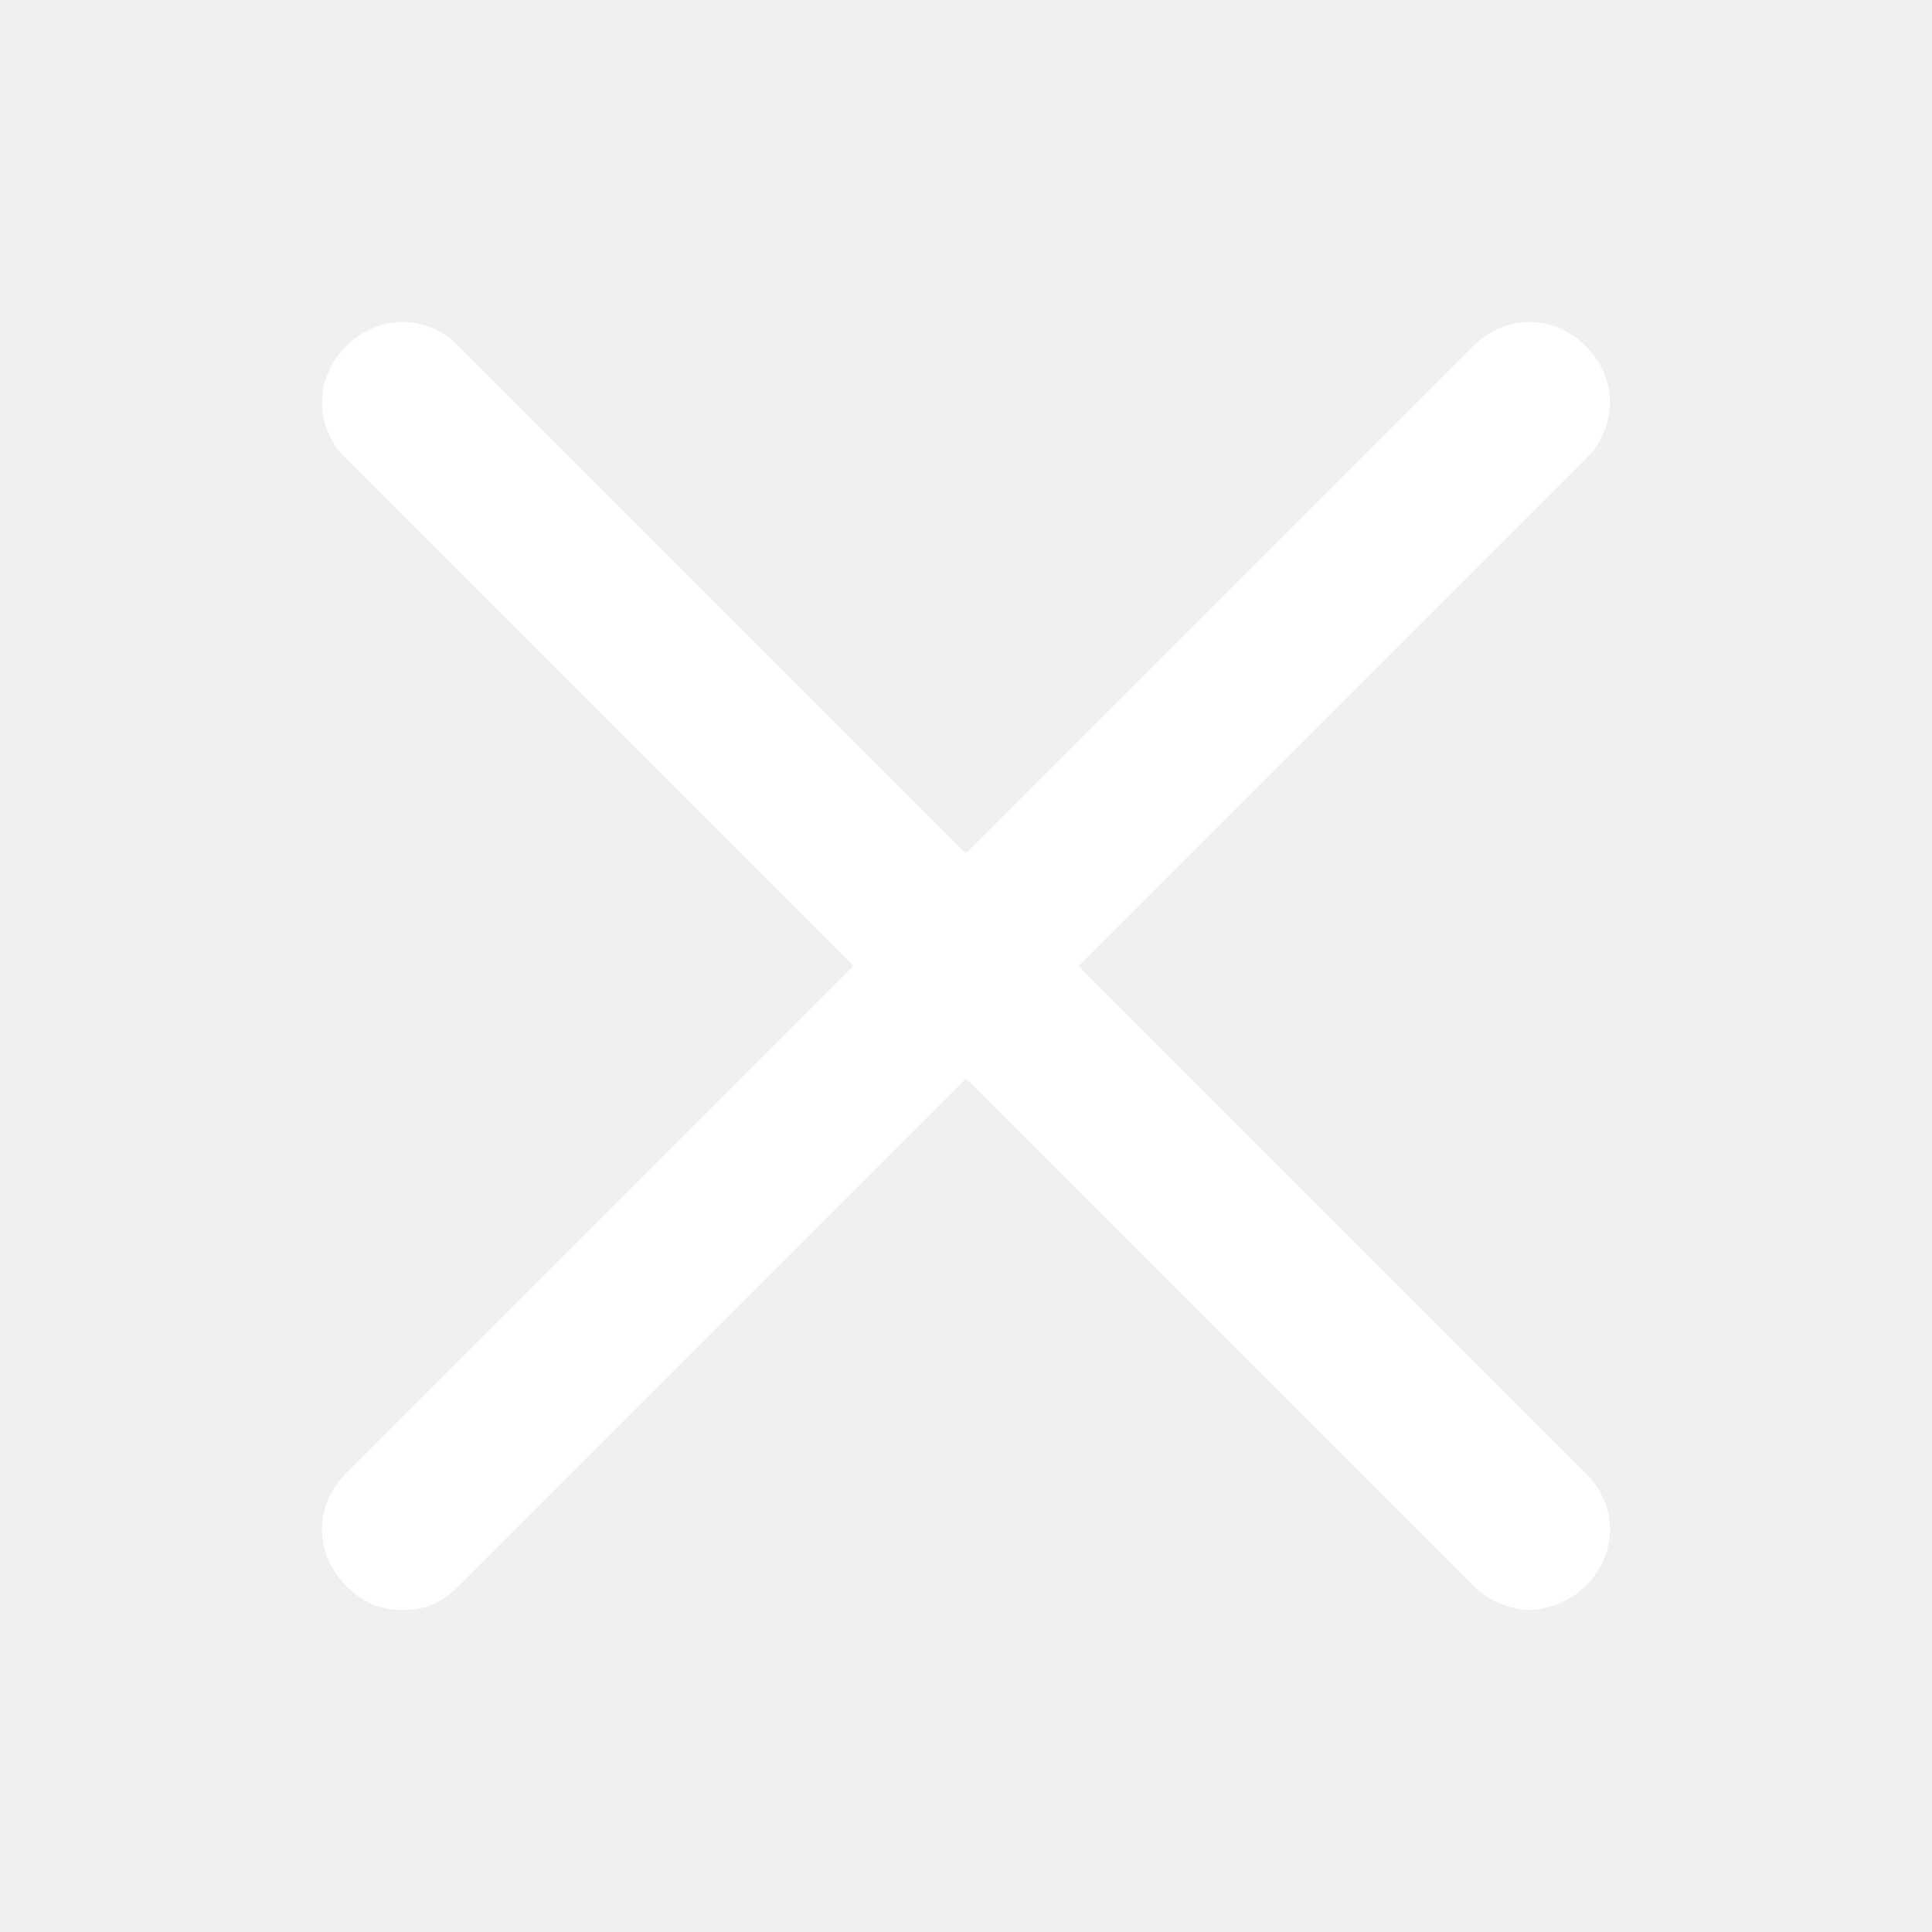
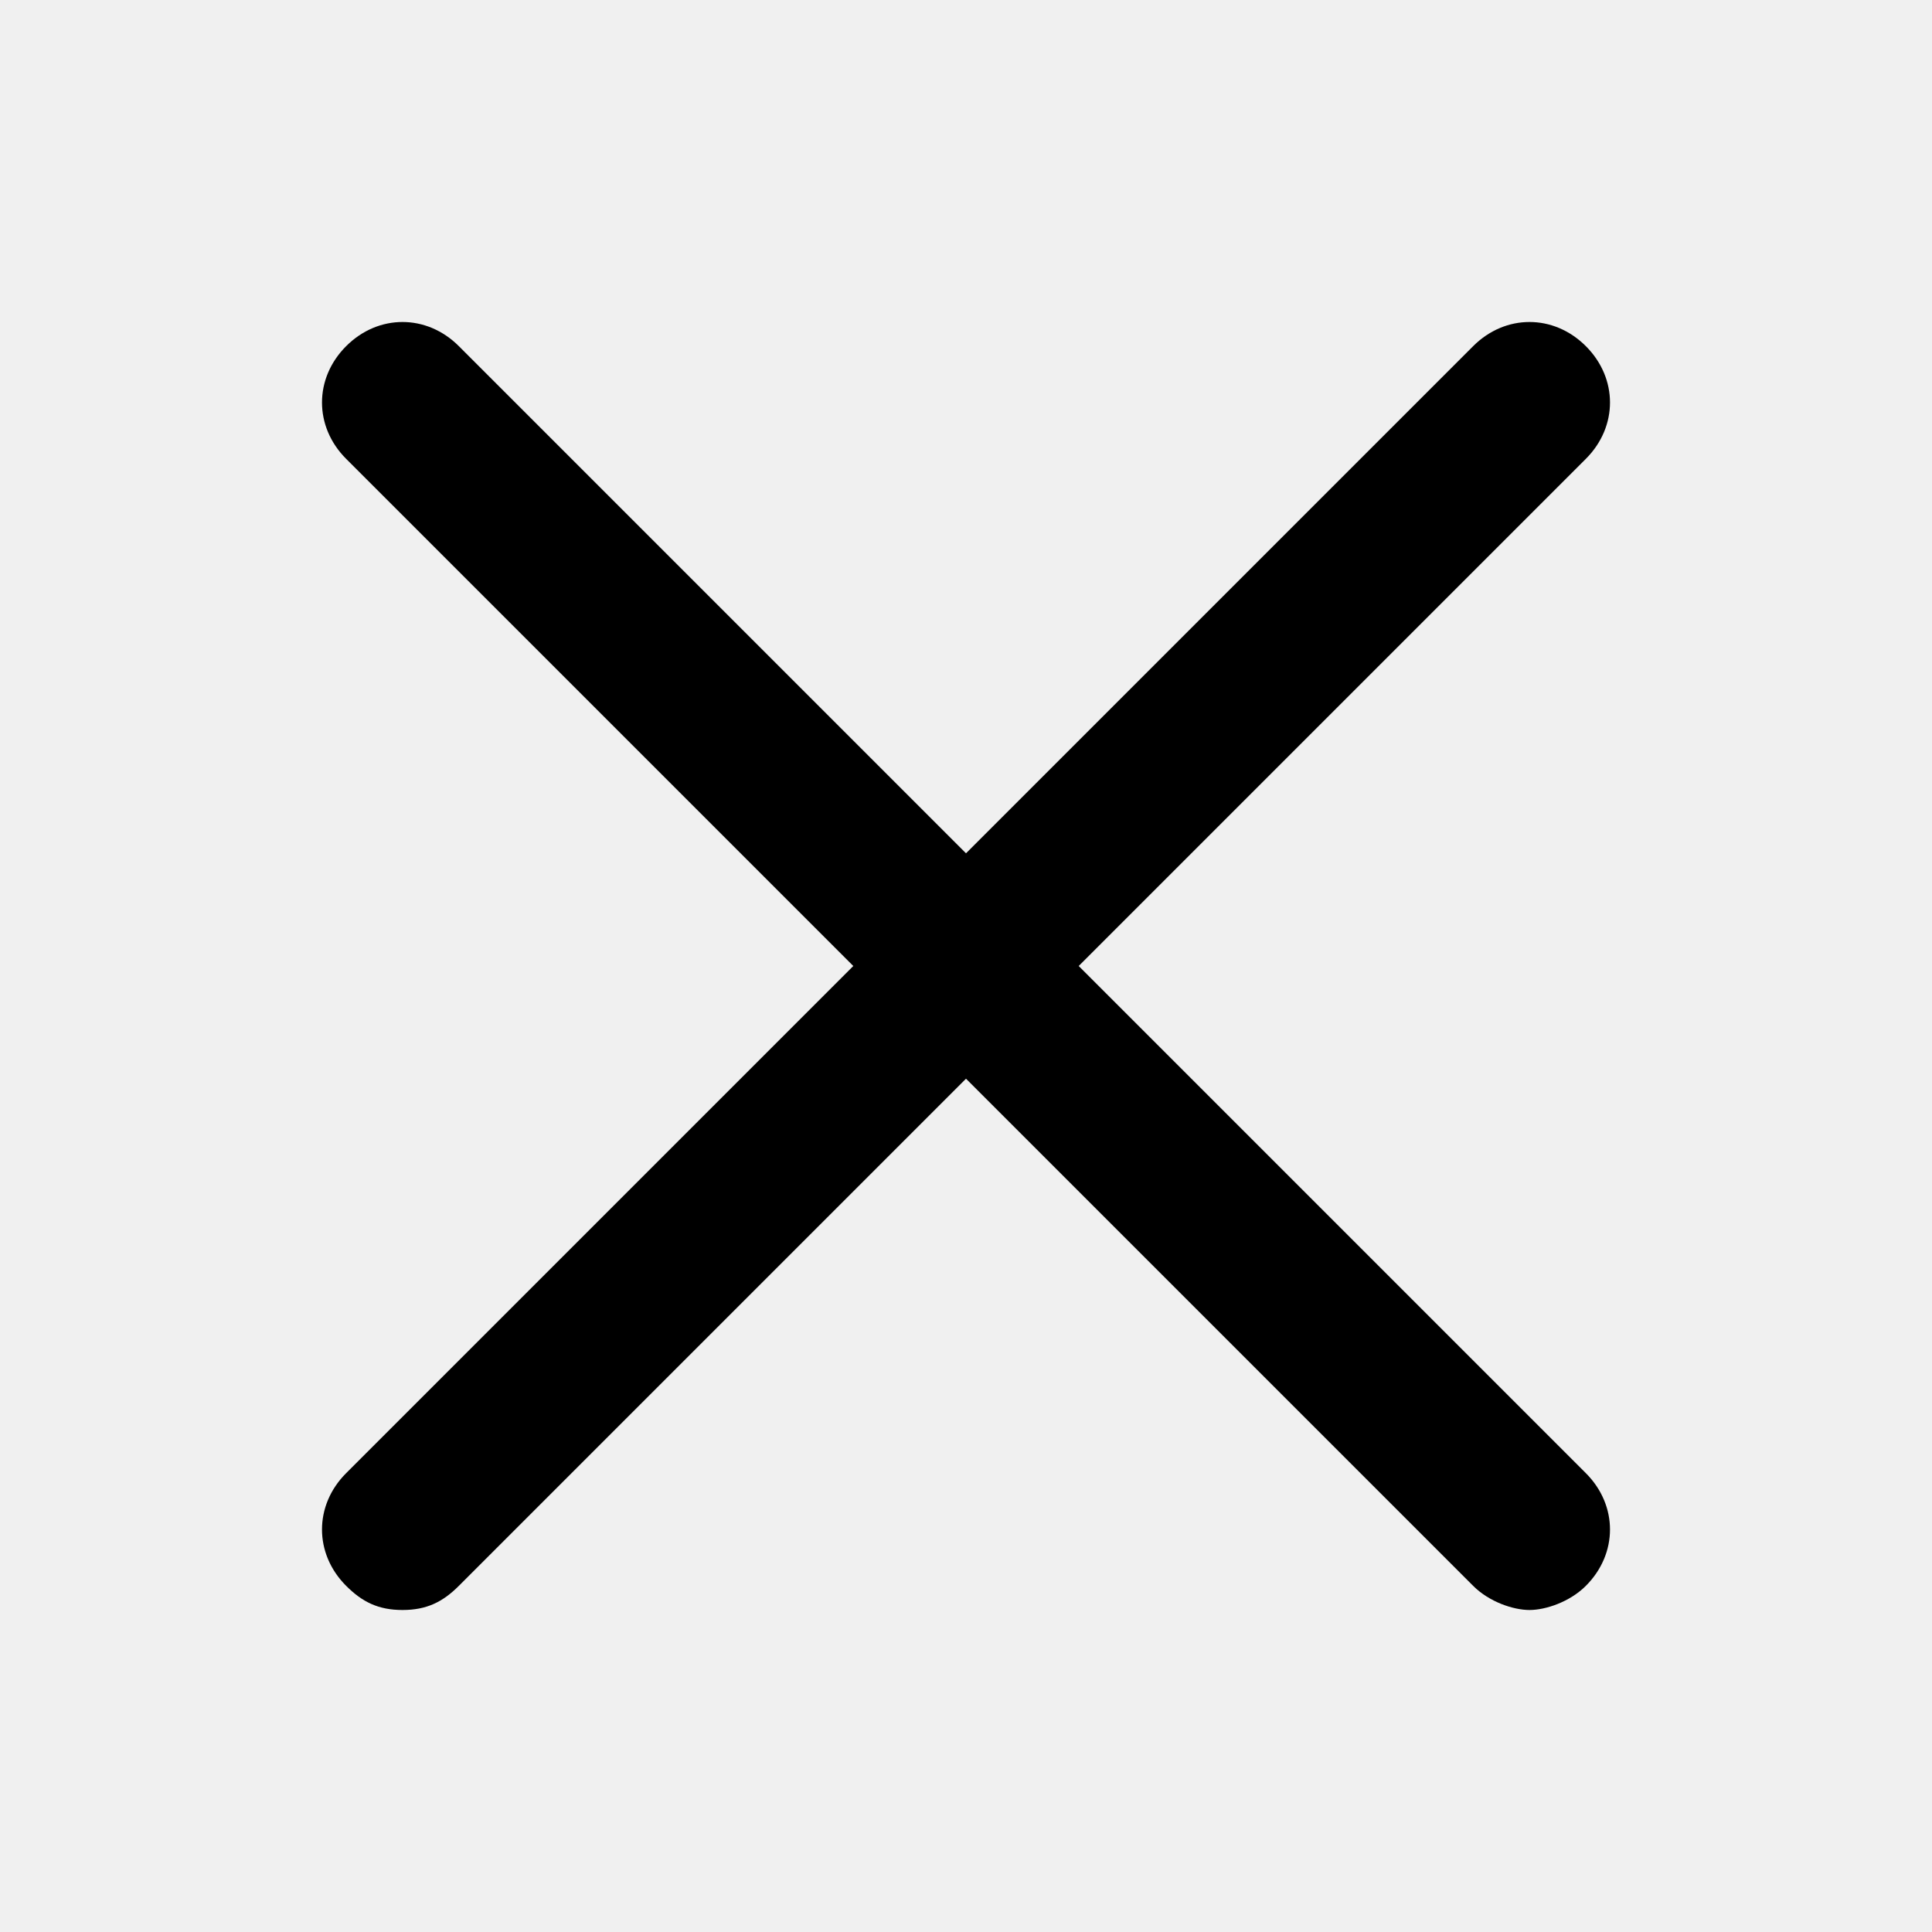
- <svg xmlns="http://www.w3.org/2000/svg" viewBox="0 0 24 24" width="24" height="24">
-   <g class="nc-icon-wrapper" fill="#ffffff">
-     <path fill="#ffffff" d="M19.7,4.3c-0.4-0.4-1-0.4-1.4,0L12,10.6L5.7,4.3c-0.4-0.4-1-0.4-1.4,0s-0.4,1,0,1.4l6.3,6.3l-6.3,6.3 c-0.4,0.4-0.4,1,0,1.4C4.5,19.9,4.7,20,5,20s0.5-0.1,0.7-0.3l6.3-6.3l6.3,6.3c0.2,0.2,0.5,0.3,0.7,0.3s0.5-0.1,0.7-0.3 c0.4-0.4,0.4-1,0-1.4L13.4,12l6.3-6.3C20.1,5.3,20.1,4.7,19.7,4.3z" />
-   </g>
+ <svg xmlns="http://www.w3.org/2000/svg" viewBox="0 0 24 24">
+   <path d="M19.7,4.3c-0.4-0.4-1-0.4-1.4,0L12,10.6L5.7,4.3c-0.4-0.4-1-0.4-1.4,0s-0.4,1,0,1.4l6.3,6.3l-6.3,6.3 c-0.4,0.4-0.4,1,0,1.4C4.5,19.9,4.7,20,5,20s0.5-0.1,0.7-0.3l6.3-6.3l6.3,6.3c0.2,0.2,0.5,0.3,0.7,0.3s0.5-0.1,0.7-0.3 c0.4-0.4,0.4-1,0-1.4L13.4,12l6.3-6.3C20.1,5.3,20.1,4.7,19.7,4.3z" />
</svg>
